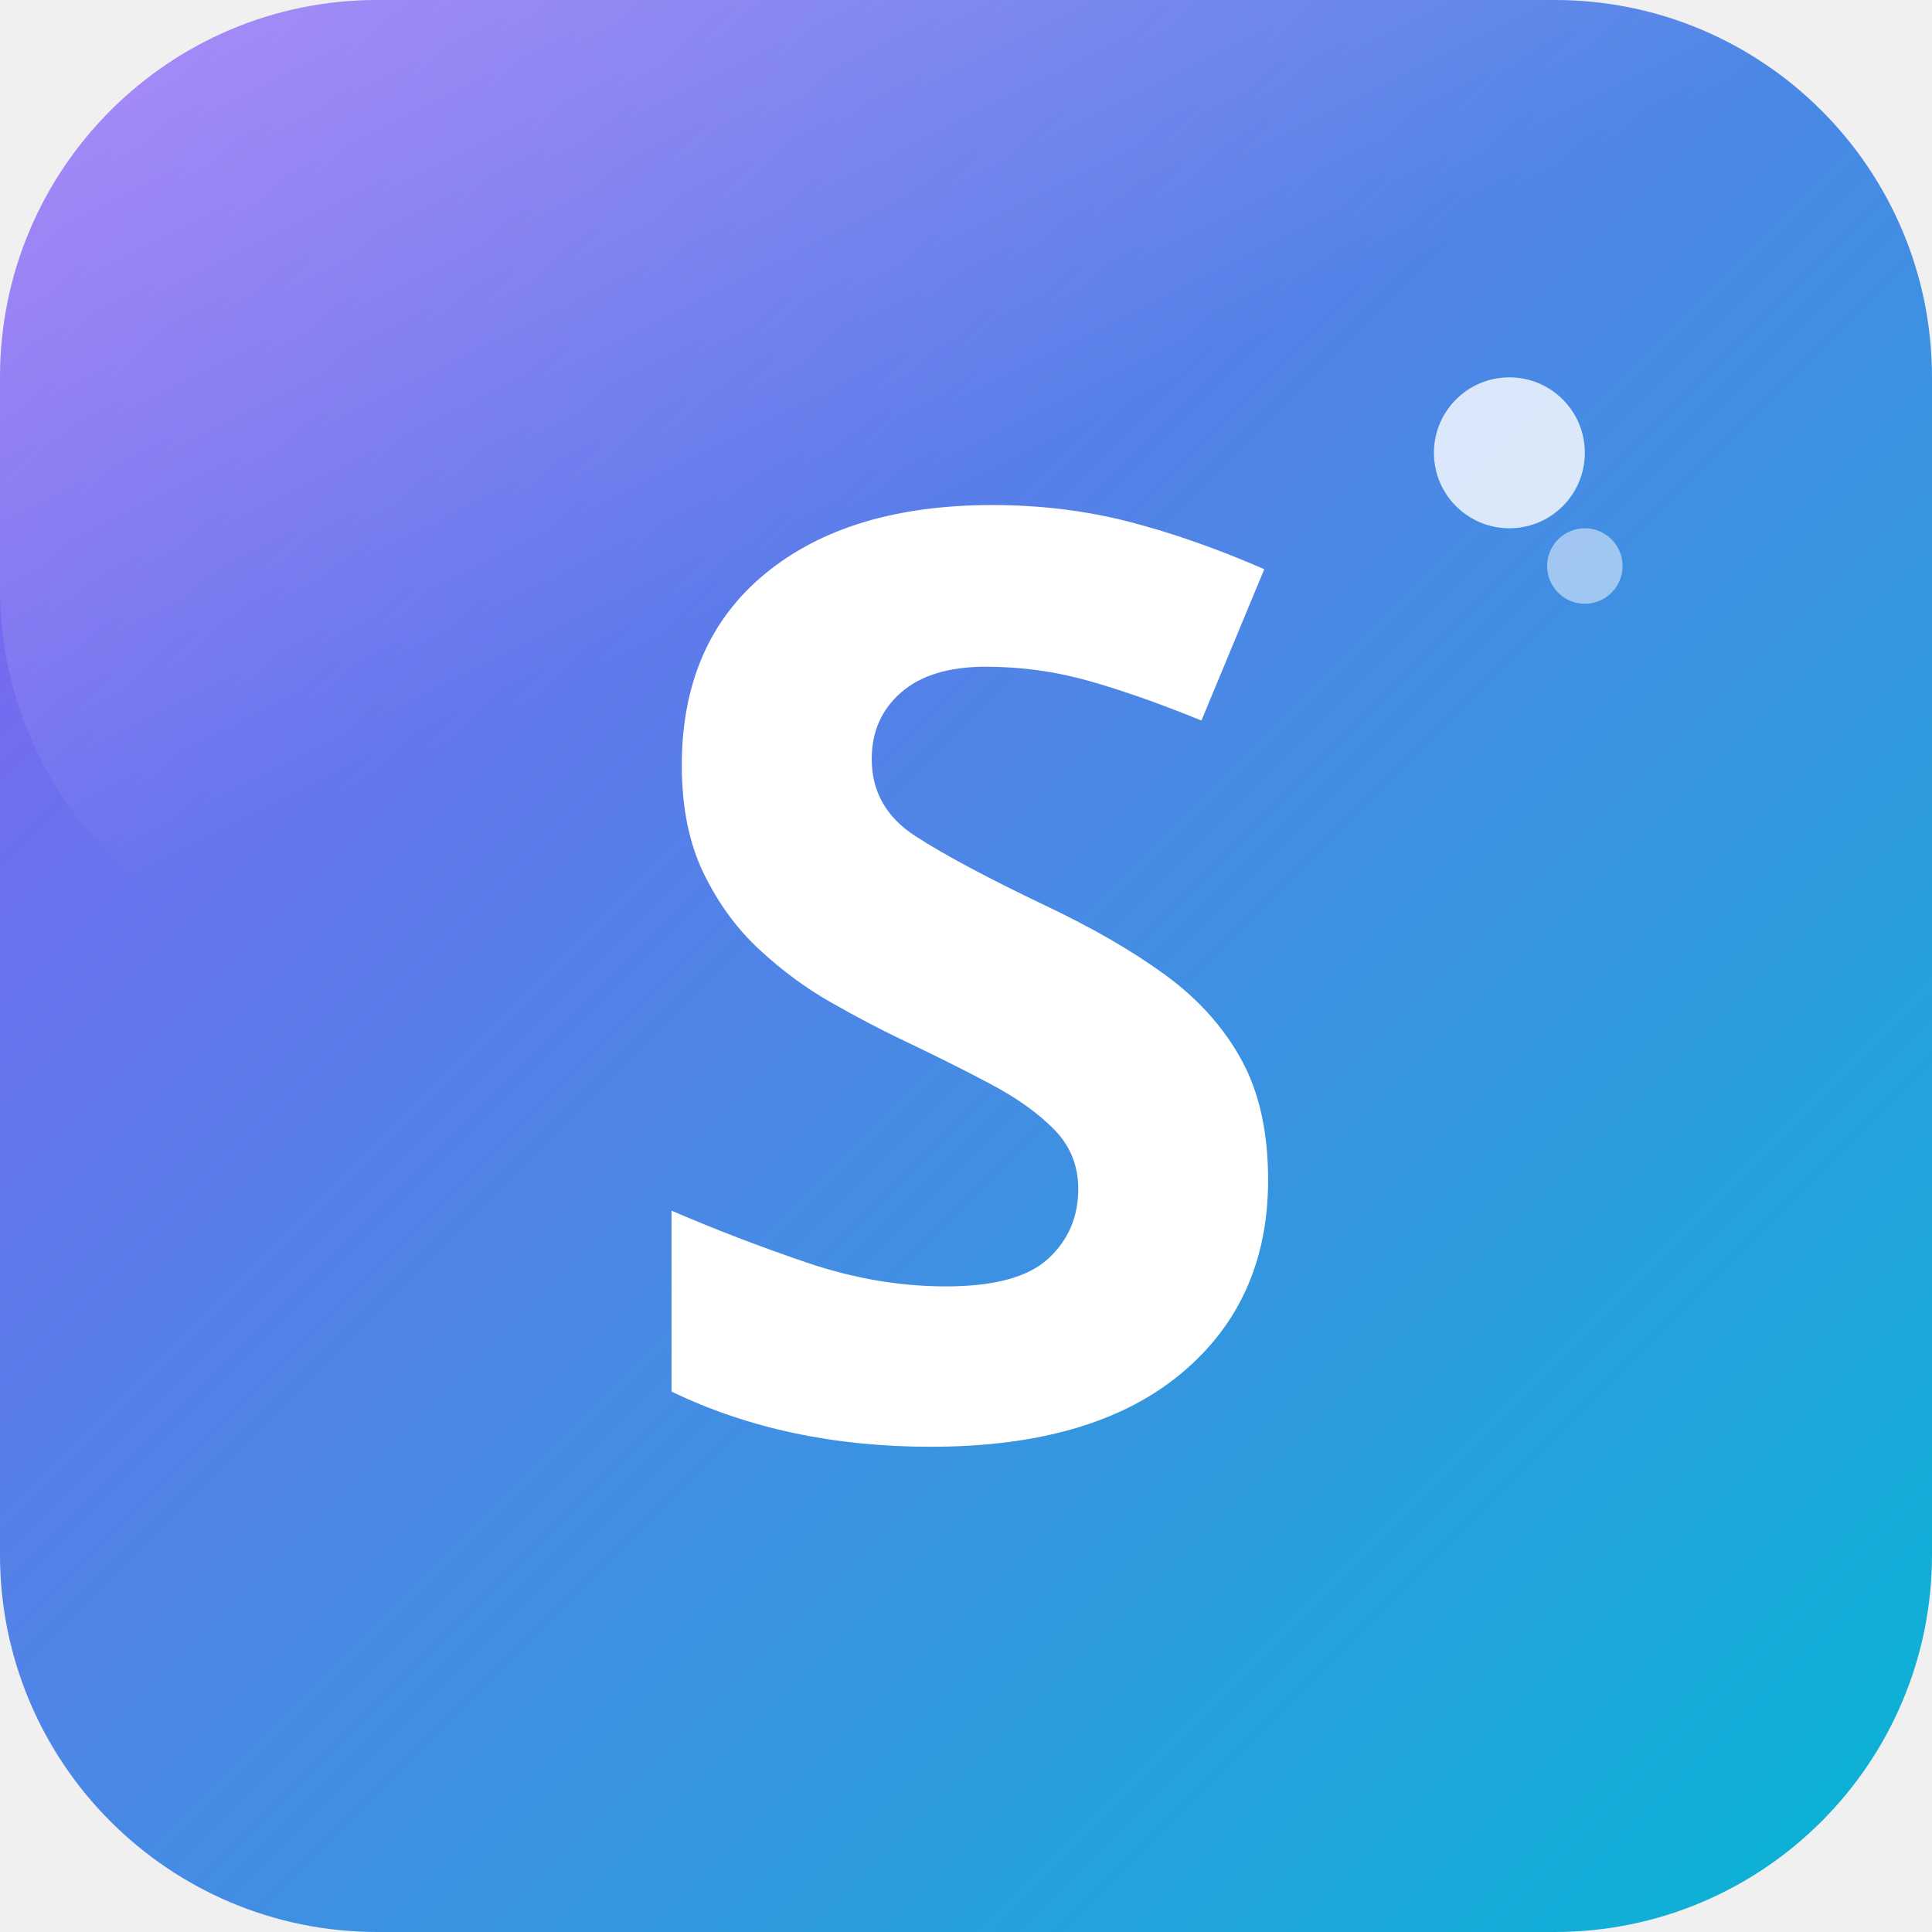
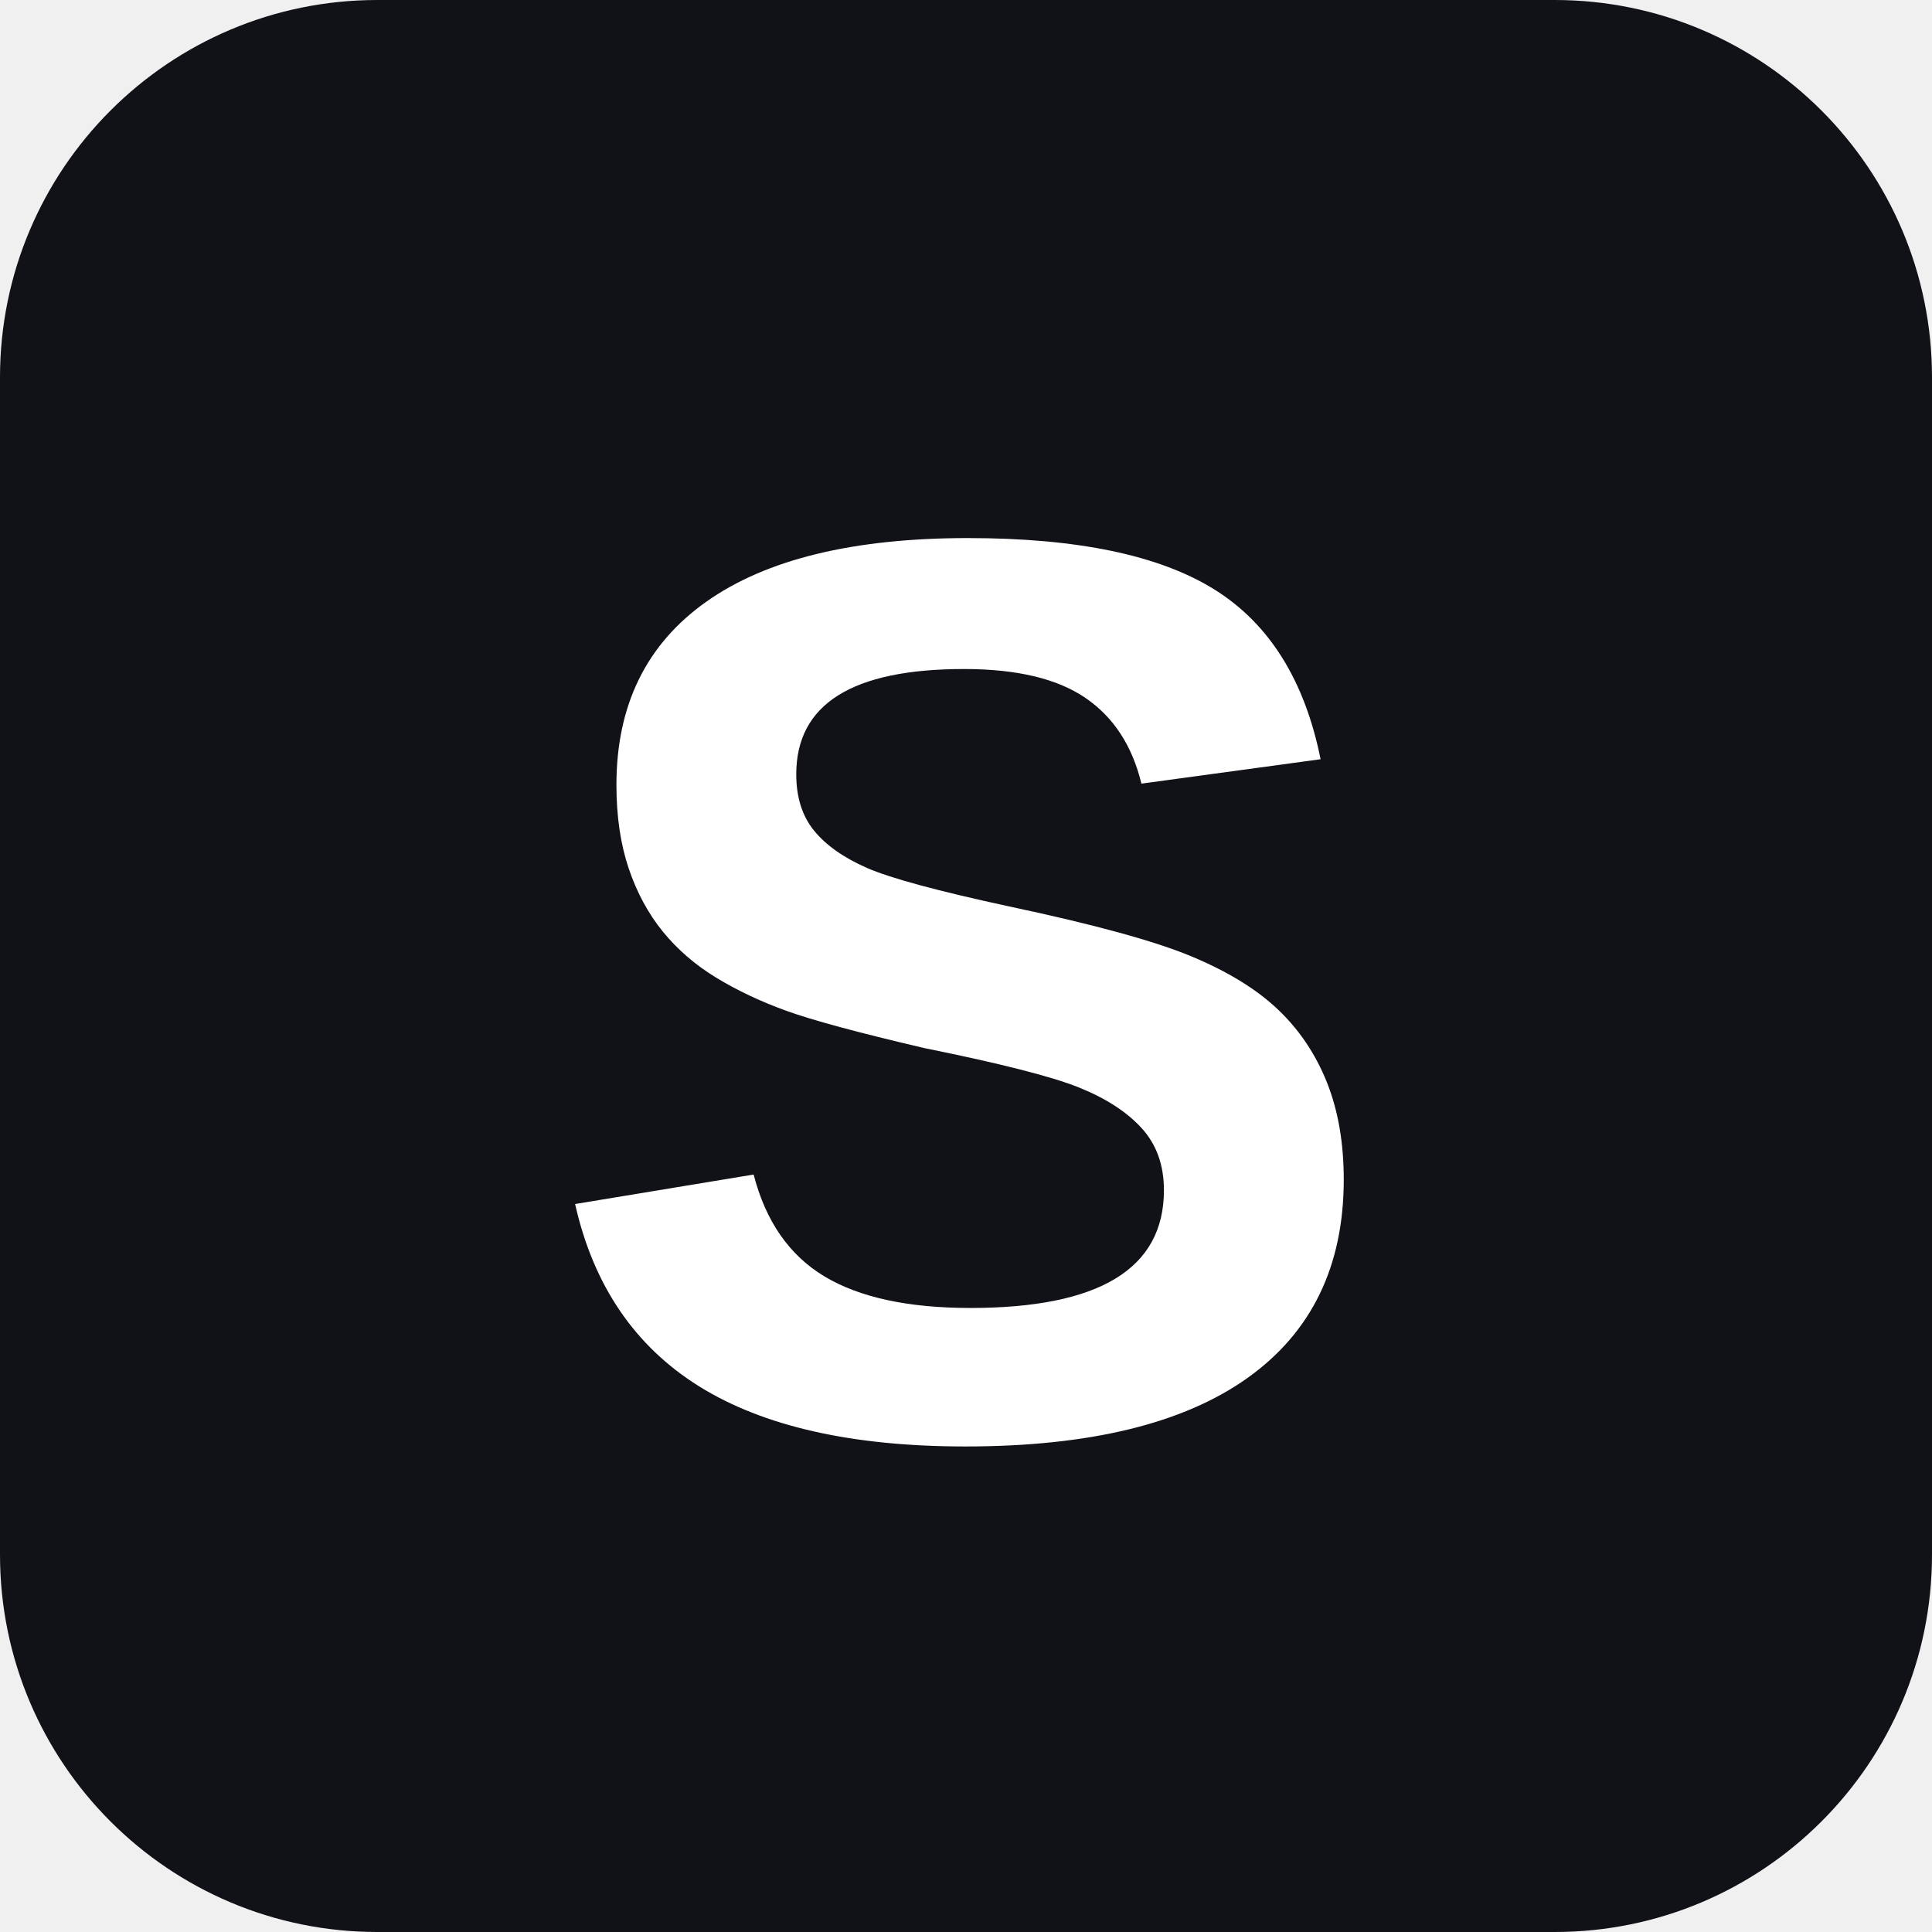
- <svg xmlns="http://www.w3.org/2000/svg" width="512" height="512" viewBox="0 0 512 512">
-   <defs>
-     <linearGradient id="bgGradient" x1="0%" y1="0%" x2="100%" y2="100%">
-       <stop offset="0%" style="stop-color:#8b5cf6" />
-       <stop offset="100%" style="stop-color:#06b6d4" />
-     </linearGradient>
-     <linearGradient id="shineGradient" x1="0%" y1="0%" x2="100%" y2="100%">
-       <stop offset="0%" style="stop-color:rgba(255,255,255,0.3)" />
-       <stop offset="50%" style="stop-color:rgba(255,255,255,0)" />
-     </linearGradient>
-   </defs>
-   <rect x="0" y="0" width="512" height="512" rx="100" ry="100" fill="url(#bgGradient)" />
-   <rect x="0" y="0" width="512" height="256" rx="100" ry="100" fill="url(#shineGradient)" />
-   <text x="256" y="380" font-family="Arial Black, sans-serif" font-size="340" font-weight="900" fill="white" text-anchor="middle">S</text>
-   <circle cx="400" cy="120" r="20" fill="rgba(255,255,255,0.8)" />
-   <circle cx="420" cy="150" r="10" fill="rgba(255,255,255,0.5)" />
+ <svg xmlns="http://www.w3.org/2000/svg" width="512" height="512" viewBox="0 0 512 512" fill="none">
+   <rect width="512" height="512" rx="100" fill="#111118" />
+   <text x="256" y="380" font-family="Arial Black, Arial, sans-serif" font-size="340" font-weight="900" fill="white" text-anchor="middle">S</text>
</svg>
